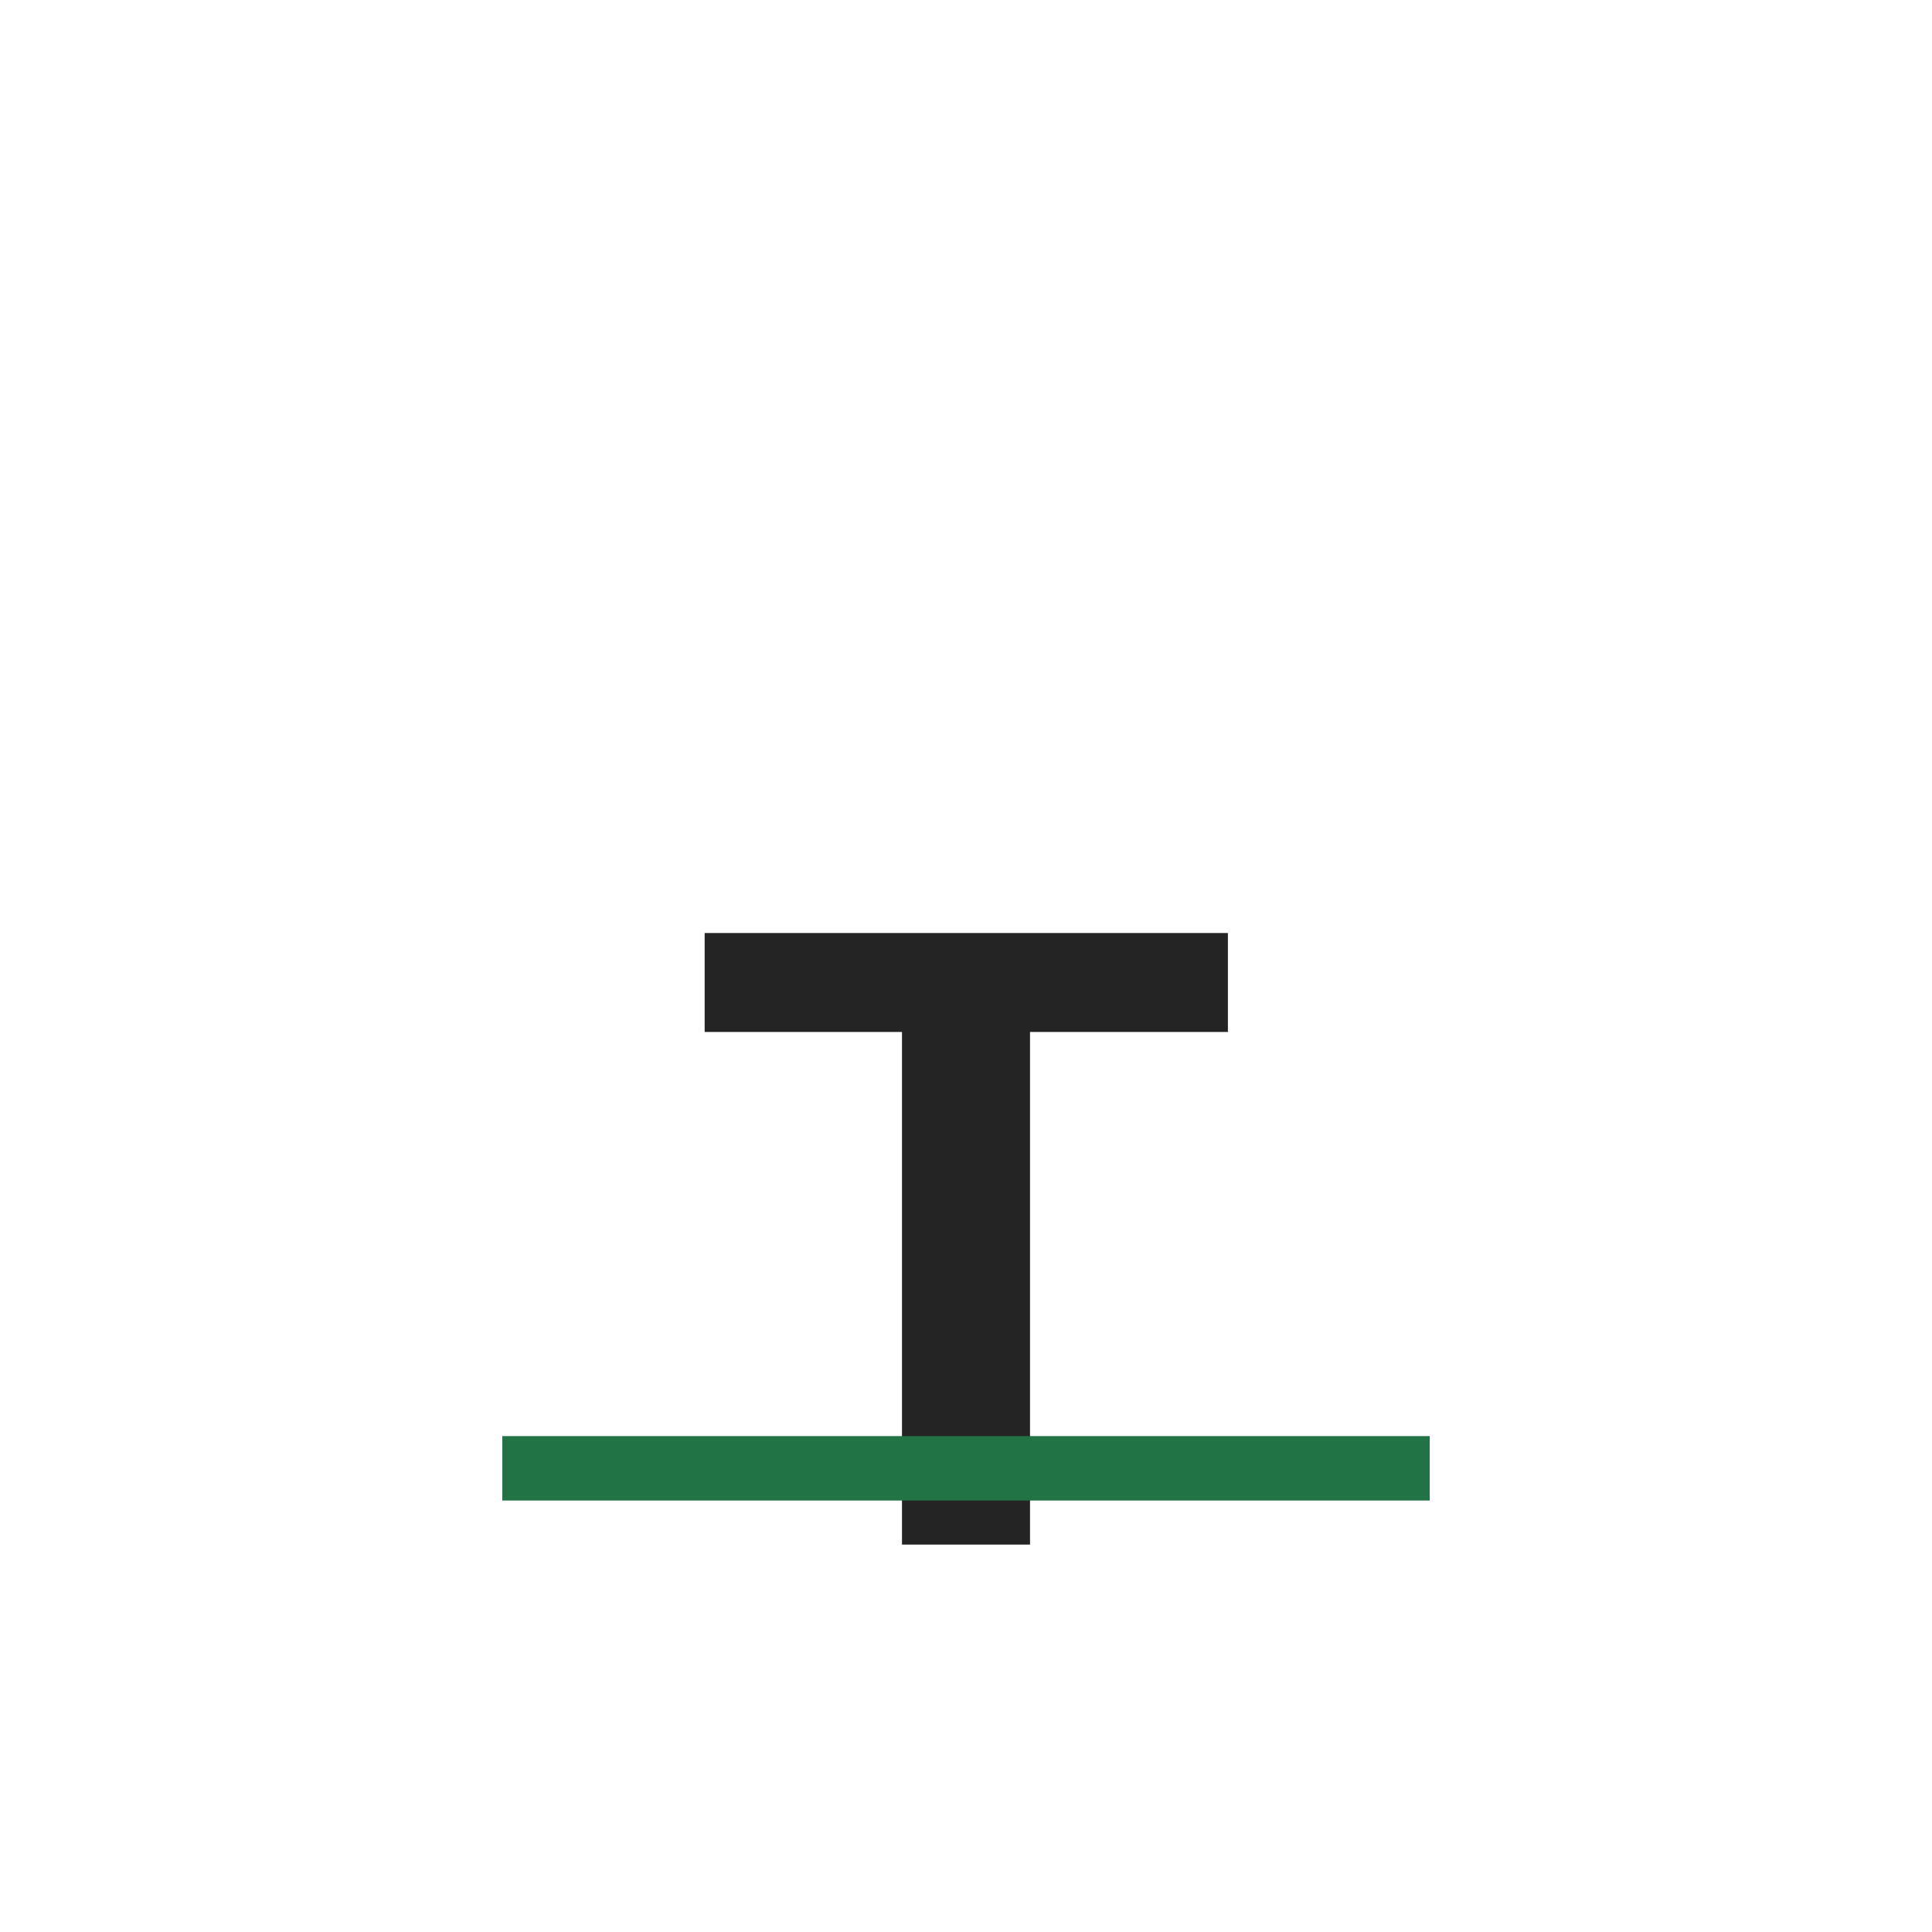
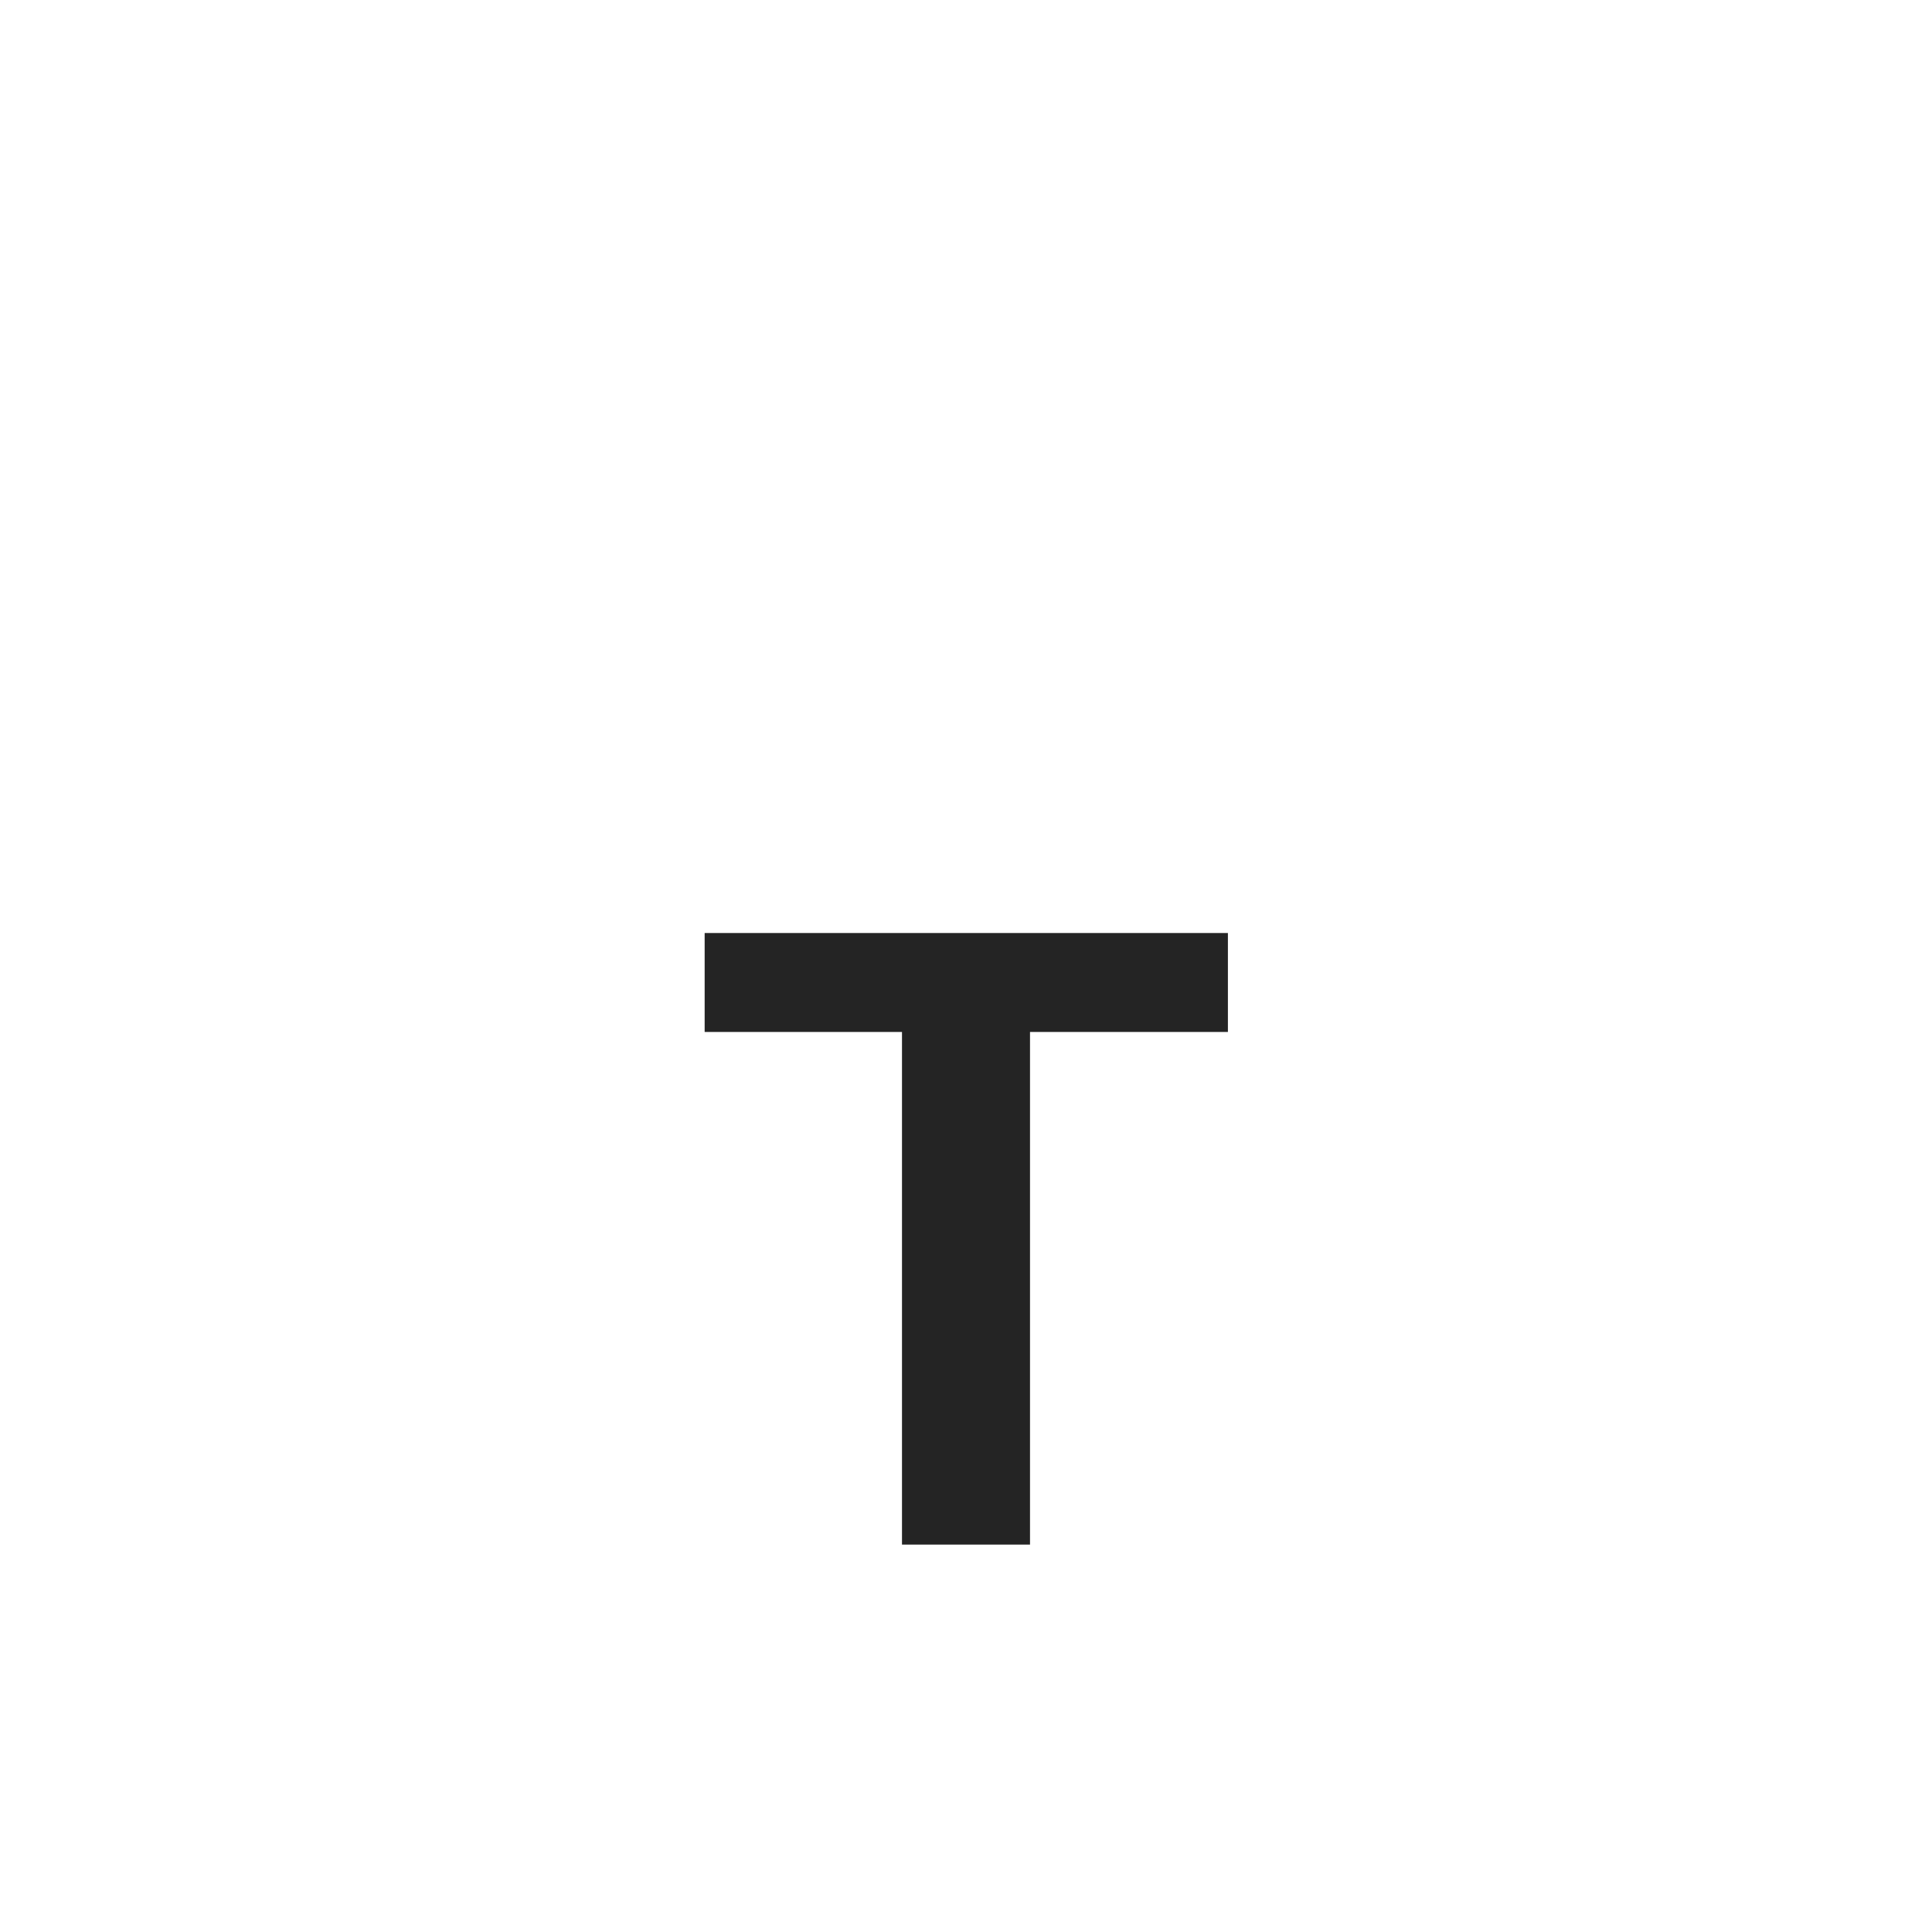
<svg xmlns="http://www.w3.org/2000/svg" width="54" height="54" viewBox="0 0 54 54" role="img" aria-label="Text">
  <rect width="54" height="54" fill="none" />
  <g>
    <text x="27" y="34.56" text-anchor="middle" font-size="24.84" fill="#242424" font-family="Segoe UI,Arial,sans-serif" font-weight="700" dominant-baseline="central">T</text>
-     <path stroke="#217346" stroke-width="1.8" d="M14.04 41.04h25.92" />
  </g>
</svg>
